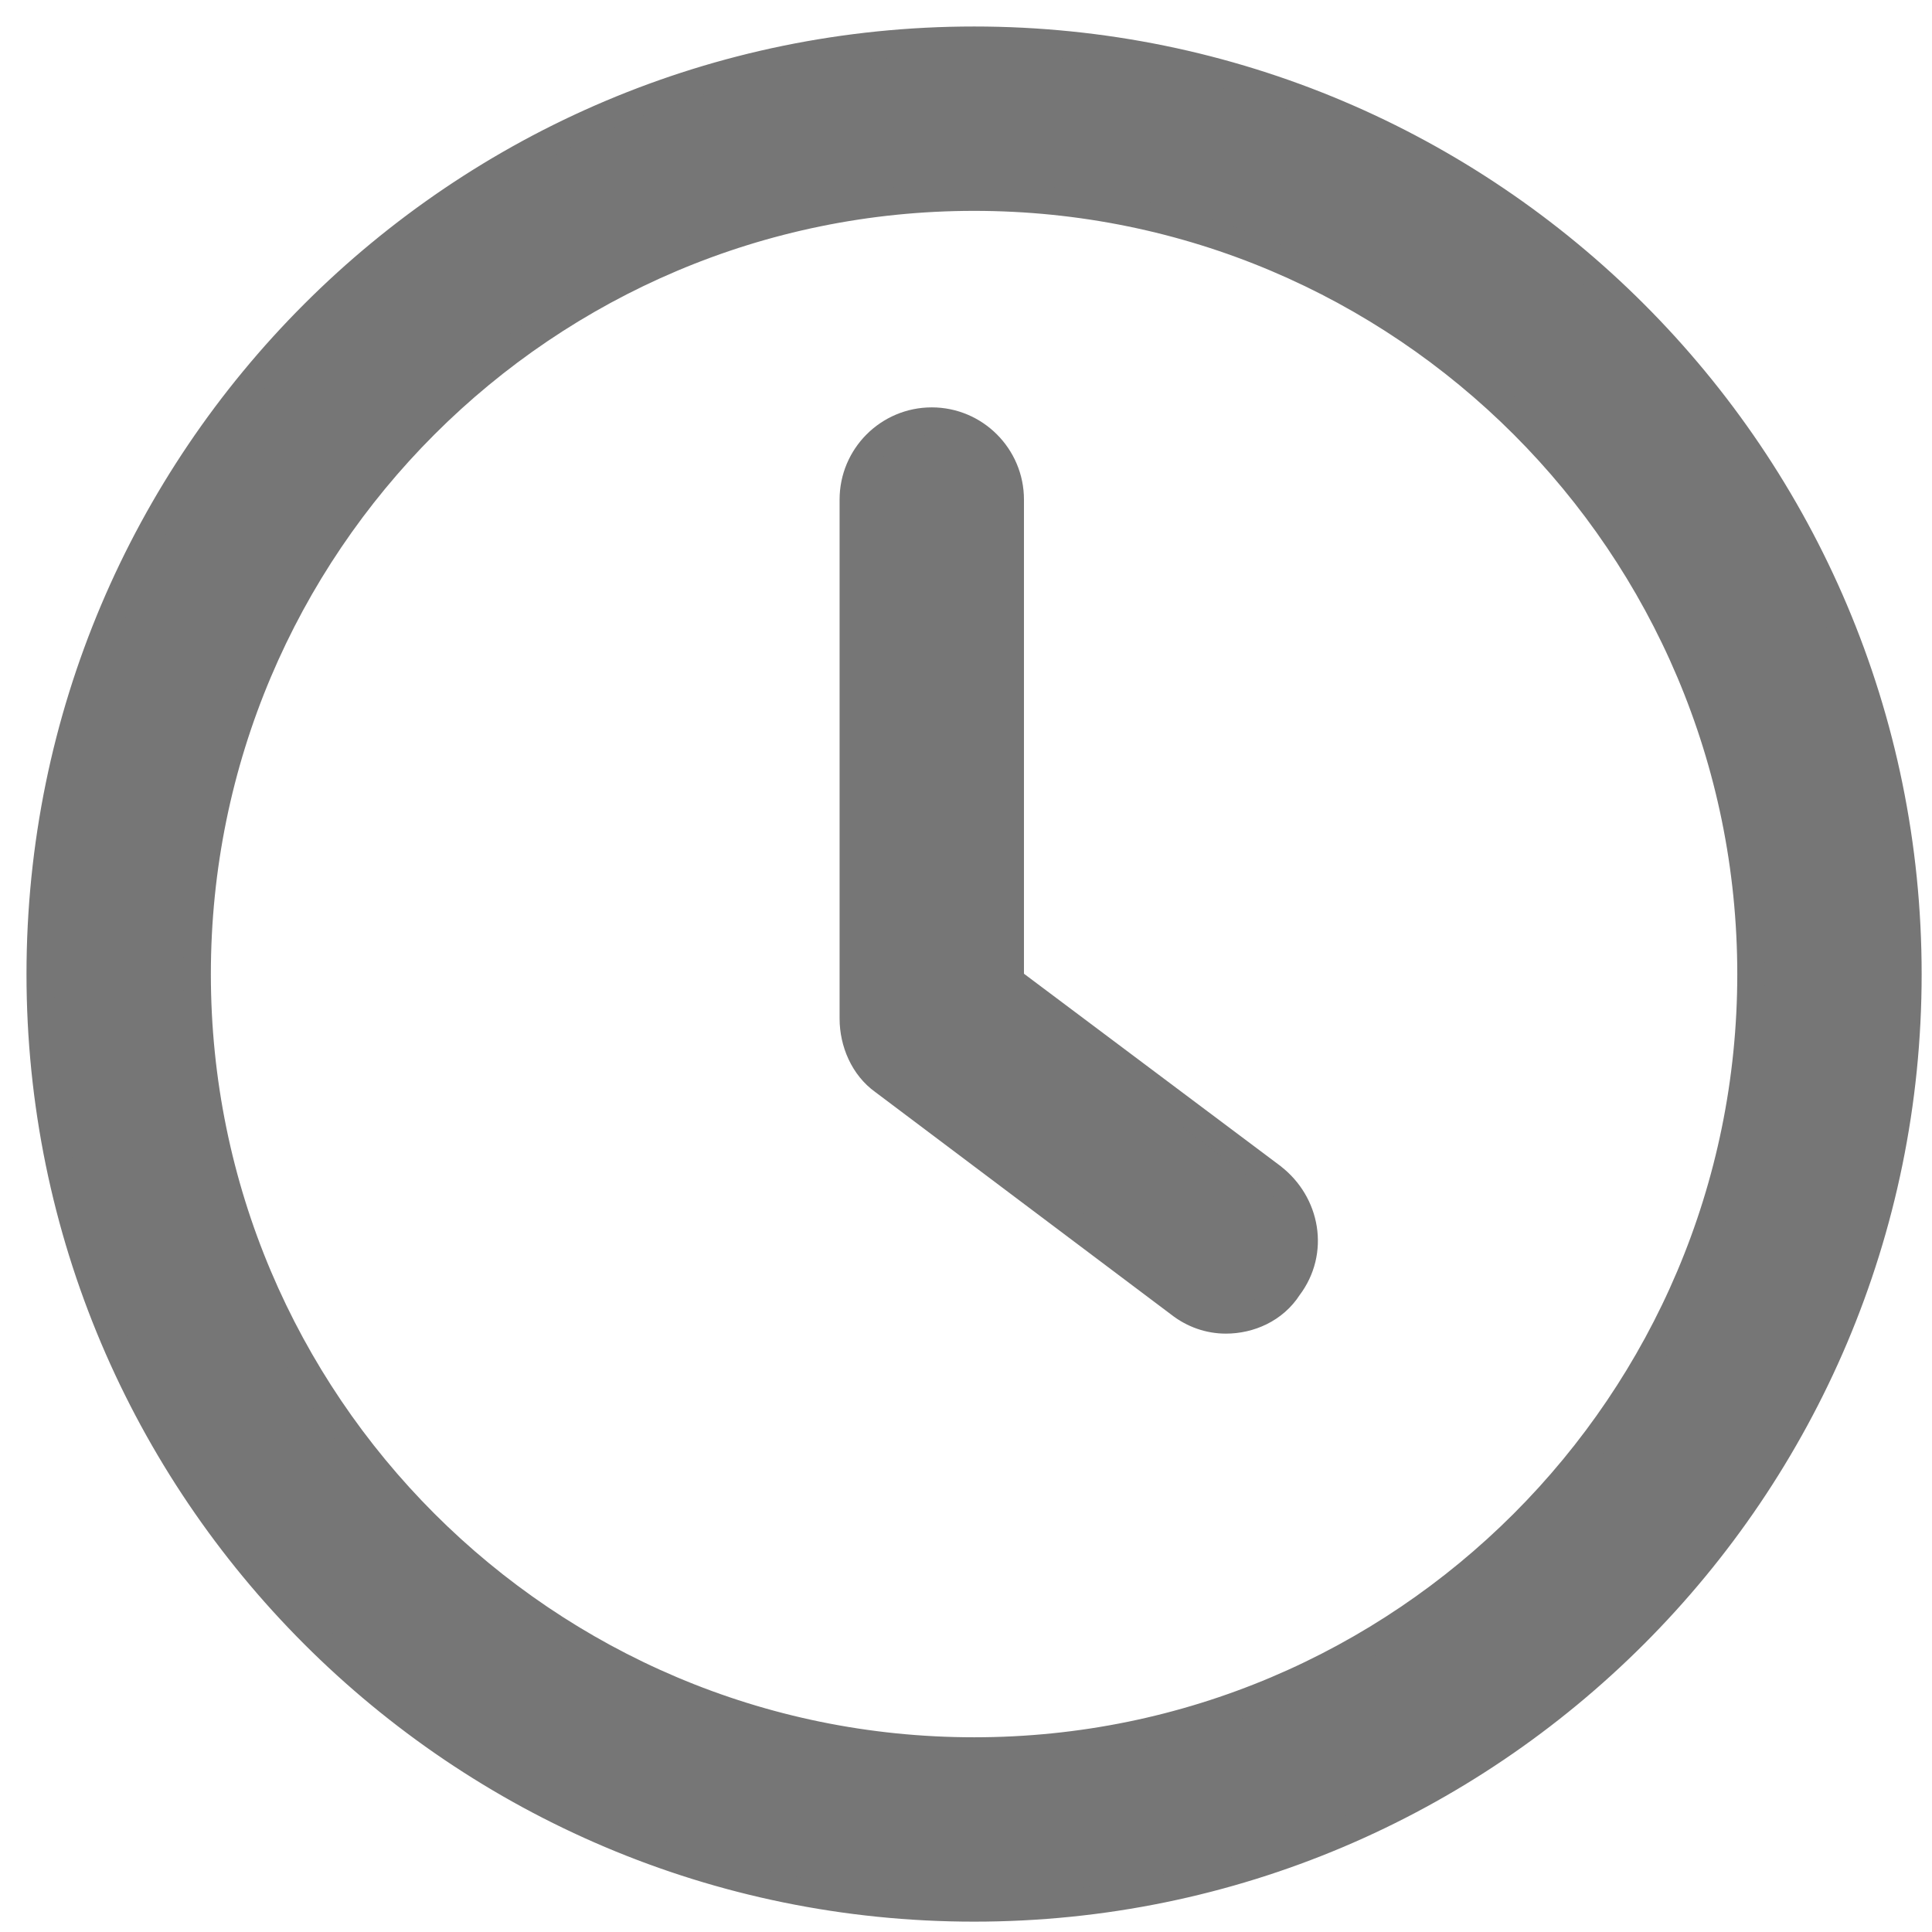
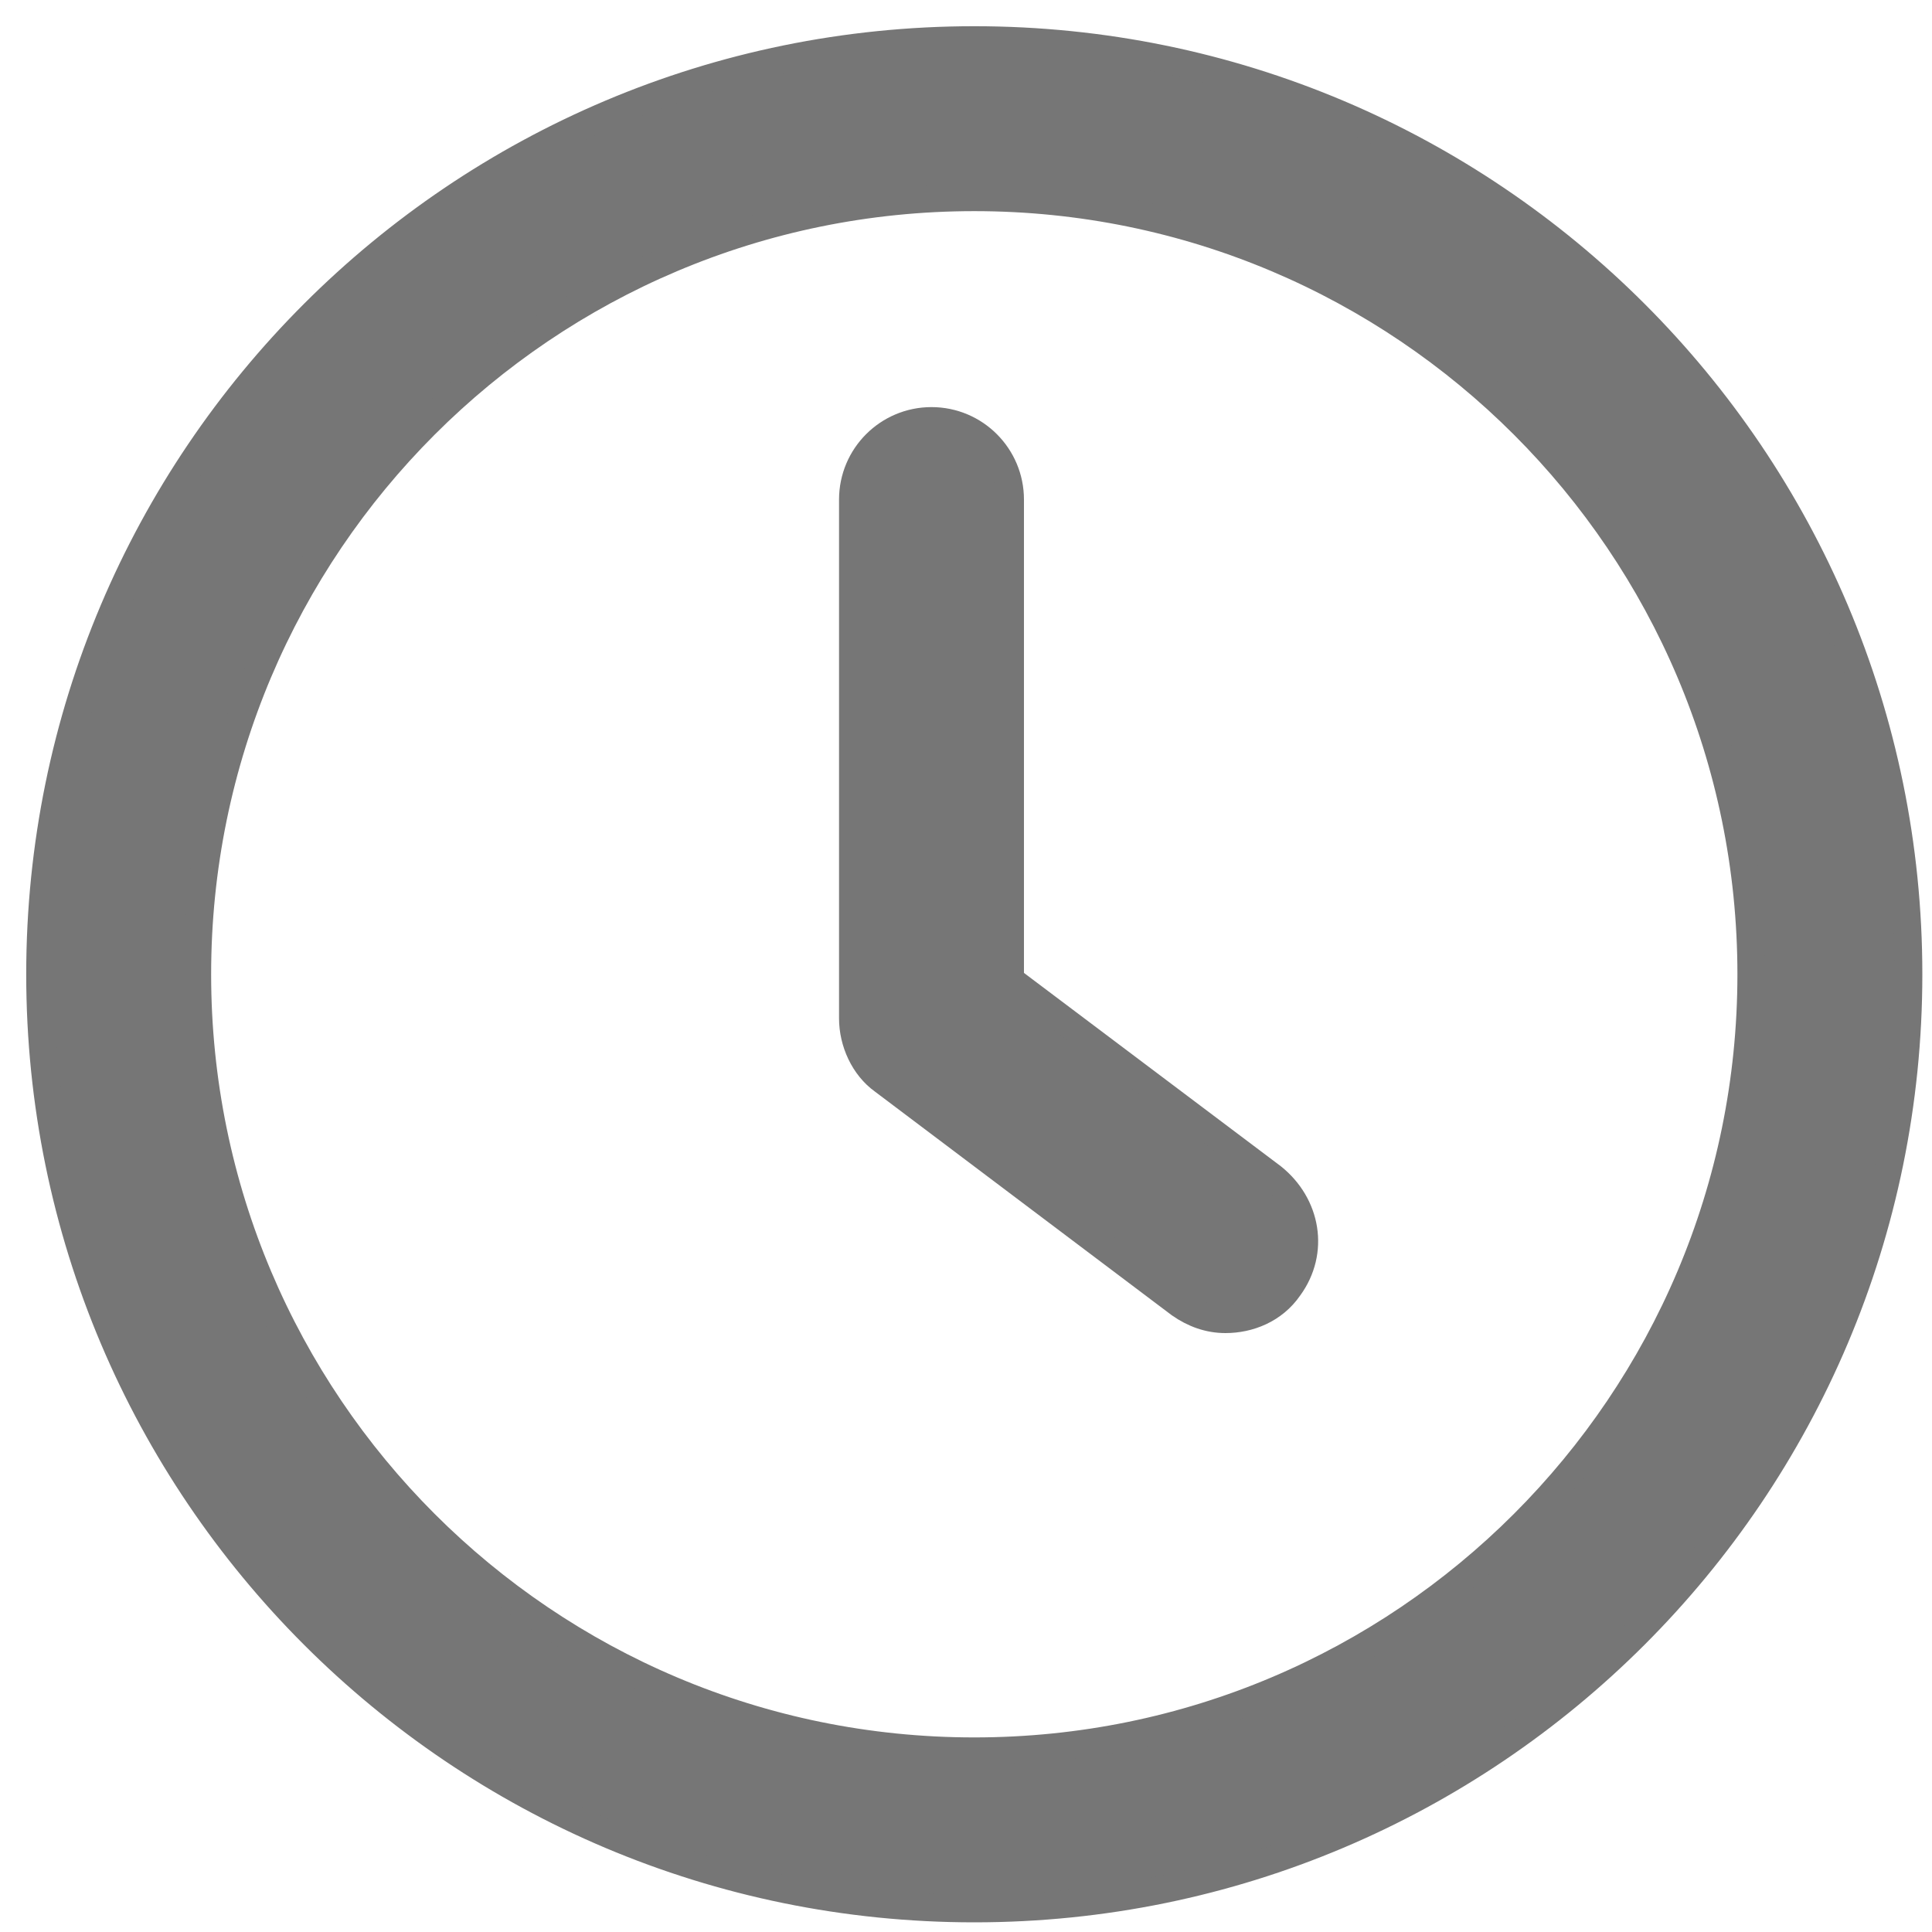
- <svg xmlns="http://www.w3.org/2000/svg" width="14" height="14" viewBox="0 0 14 14" fill="none">
-   <path d="M7.059 13.825C10.794 13.825 13.825 10.794 13.825 7.059C13.825 3.323 10.794 0.292 7.059 0.292C3.323 0.292 0.292 3.323 0.292 7.059C0.292 10.794 3.323 13.825 7.059 13.825ZM7.059 1.428C10.167 1.428 12.689 3.95 12.689 7.059C12.689 10.167 10.167 12.689 7.059 12.689C3.95 12.689 1.428 10.167 1.428 7.059C1.428 3.95 3.95 1.428 7.059 1.428Z" fill="#767676" stroke="#767676" stroke-width="0.2" stroke-linecap="square" />
-   <path d="M9.218 8.529L9.217 8.528L7.32 7.106V3.62C7.32 3.307 7.065 3.052 6.752 3.052C6.438 3.052 6.184 3.307 6.184 3.62V7.381C6.184 7.553 6.259 7.731 6.402 7.833L8.547 9.446C8.646 9.524 8.764 9.564 8.883 9.564C9.054 9.564 9.233 9.488 9.336 9.327C9.53 9.071 9.467 8.721 9.218 8.529Z" fill="#767676" stroke="#767676" stroke-width="0.2" stroke-linecap="square" />
+ <svg xmlns="http://www.w3.org/2000/svg" width="14" height="14" fill="none">
+   <path fill="#767676" stroke="#767676" stroke-linecap="square" stroke-width=".2" d="M7.06 13.83a6.77 6.77 0 1 0 0-13.54 6.77 6.77 0 0 0 0 13.54zm0-12.4a5.63 5.63 0 1 1 0 11.26 5.63 5.63 0 0 1 0-11.26z" />
+   <path fill="#767676" stroke="#767676" stroke-linecap="square" stroke-width=".2" d="M9.22 8.53L7.32 7.1V3.62a.57.57 0 0 0-1.14 0v3.76c0 .17.08.35.22.45l2.15 1.62c.1.07.21.11.33.11.17 0 .35-.07.46-.23.19-.26.13-.6-.12-.8z" />
</svg>
